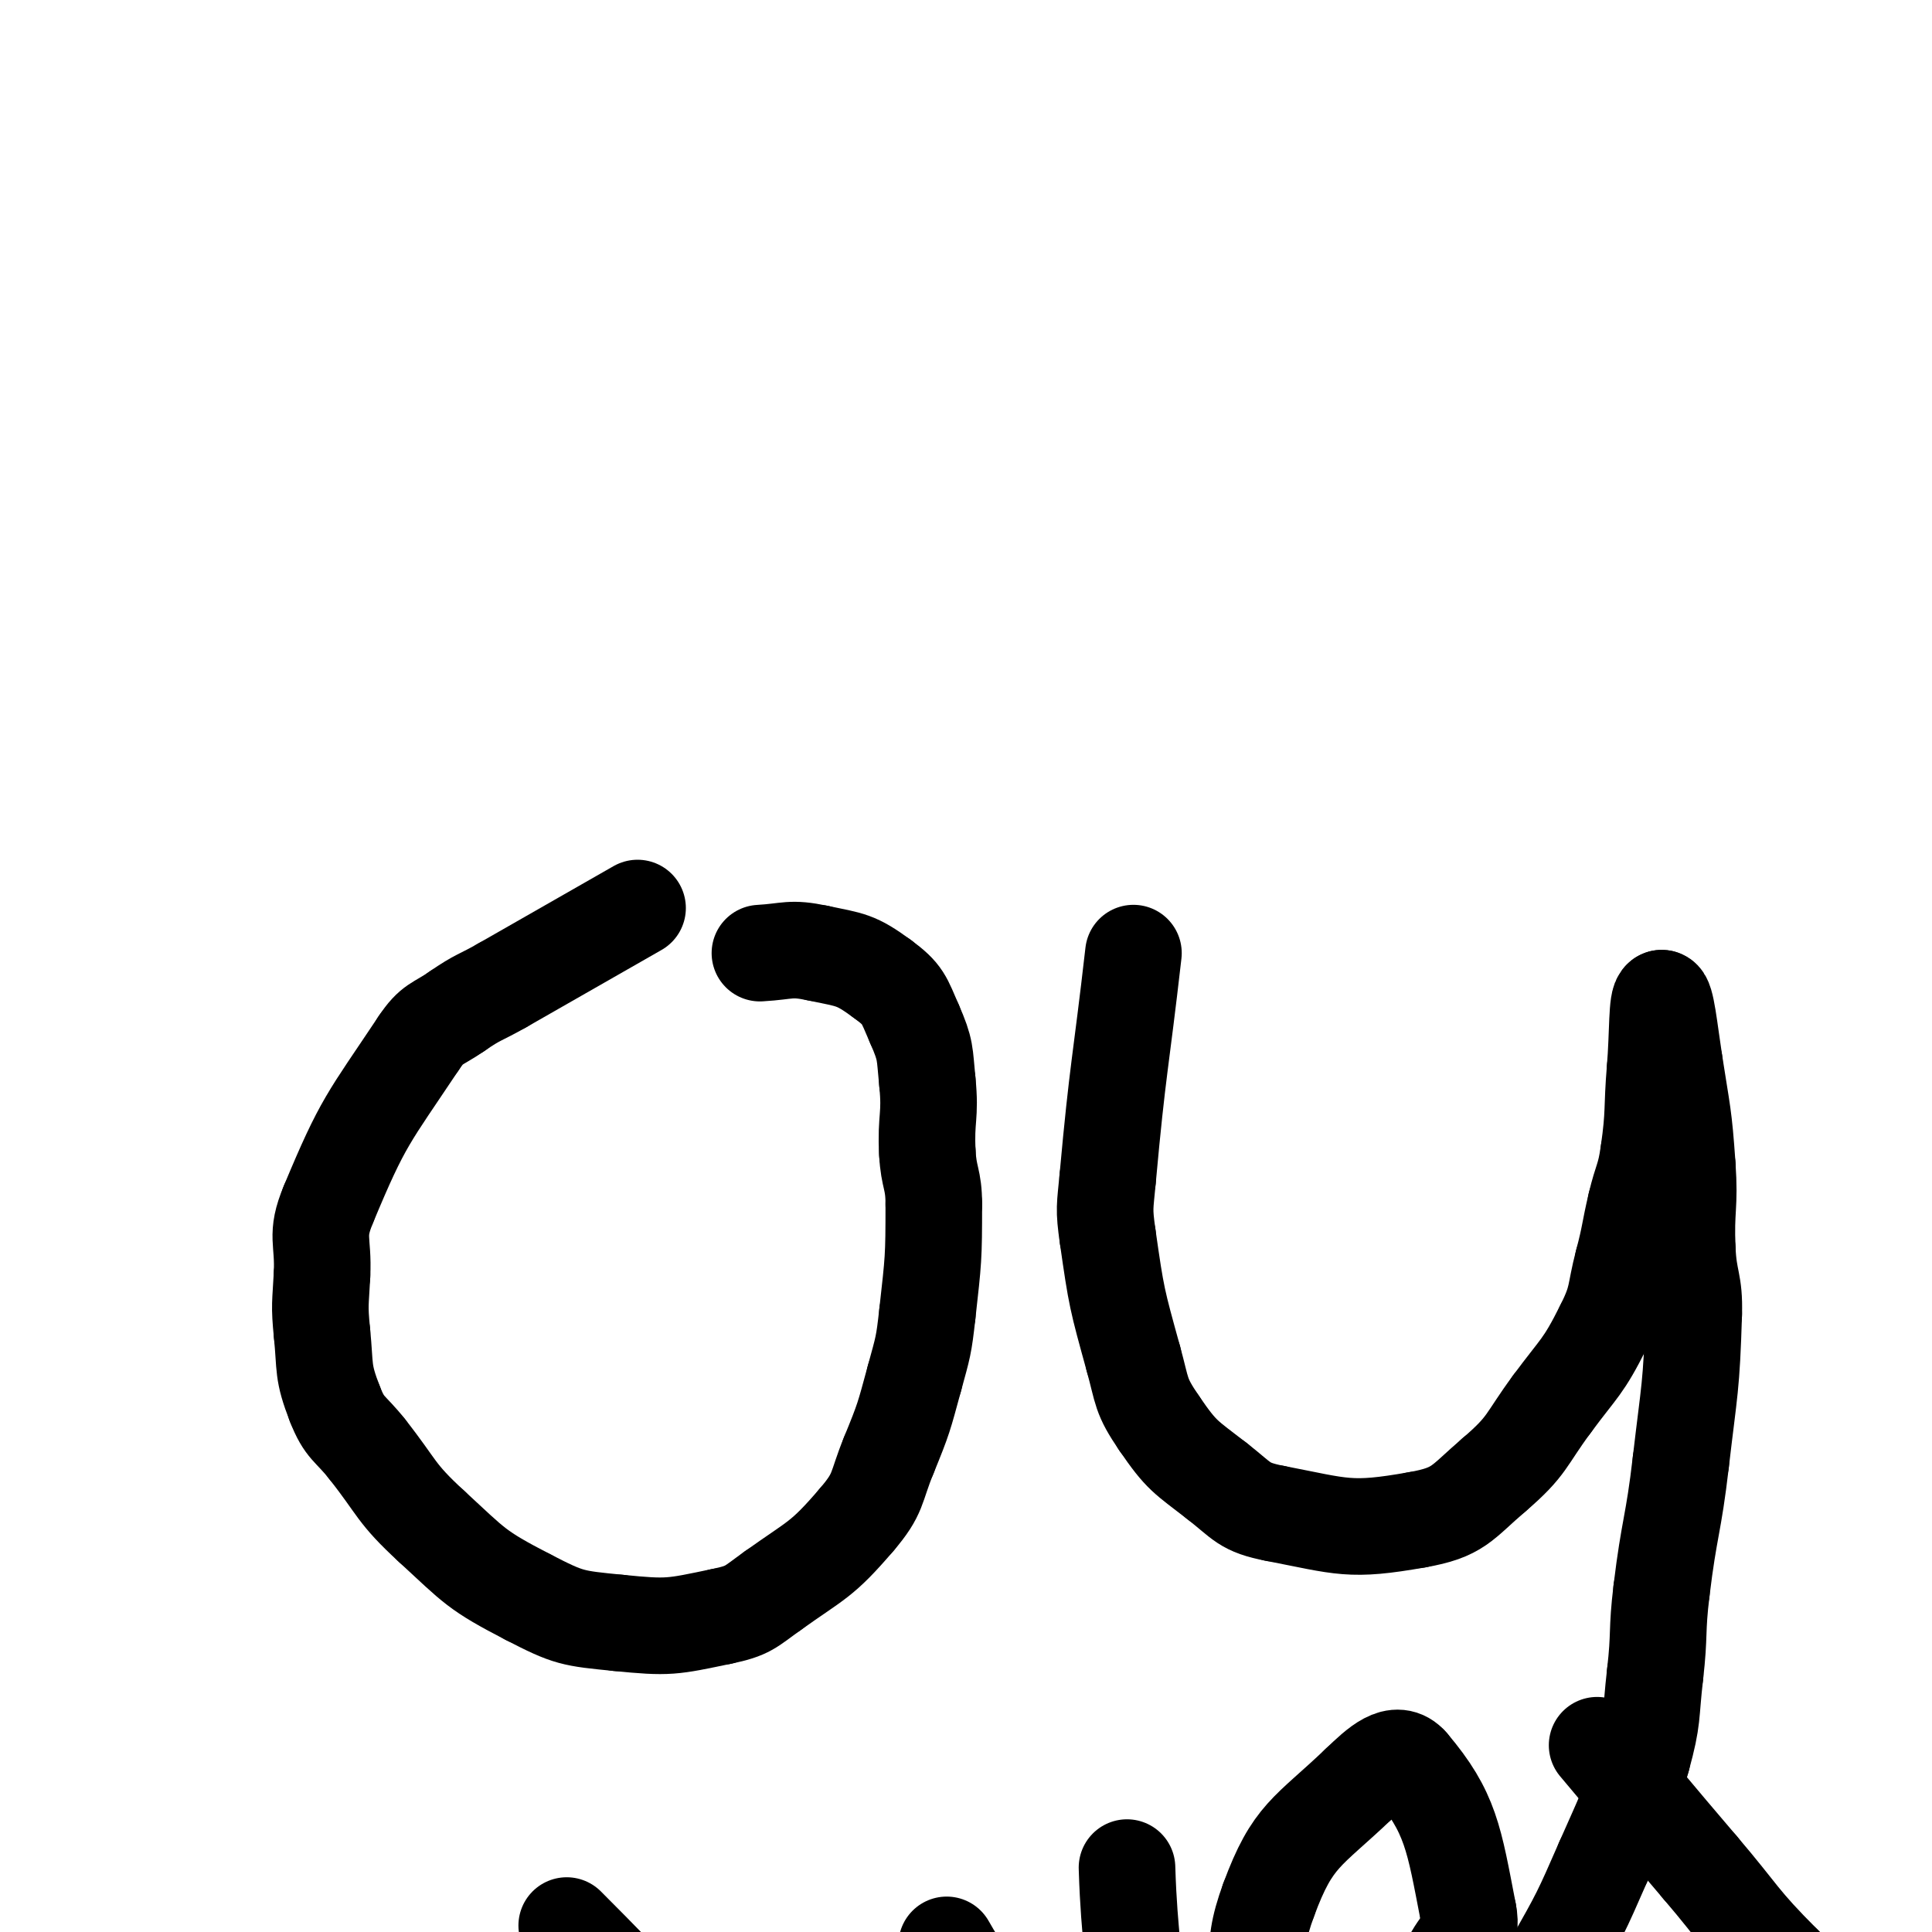
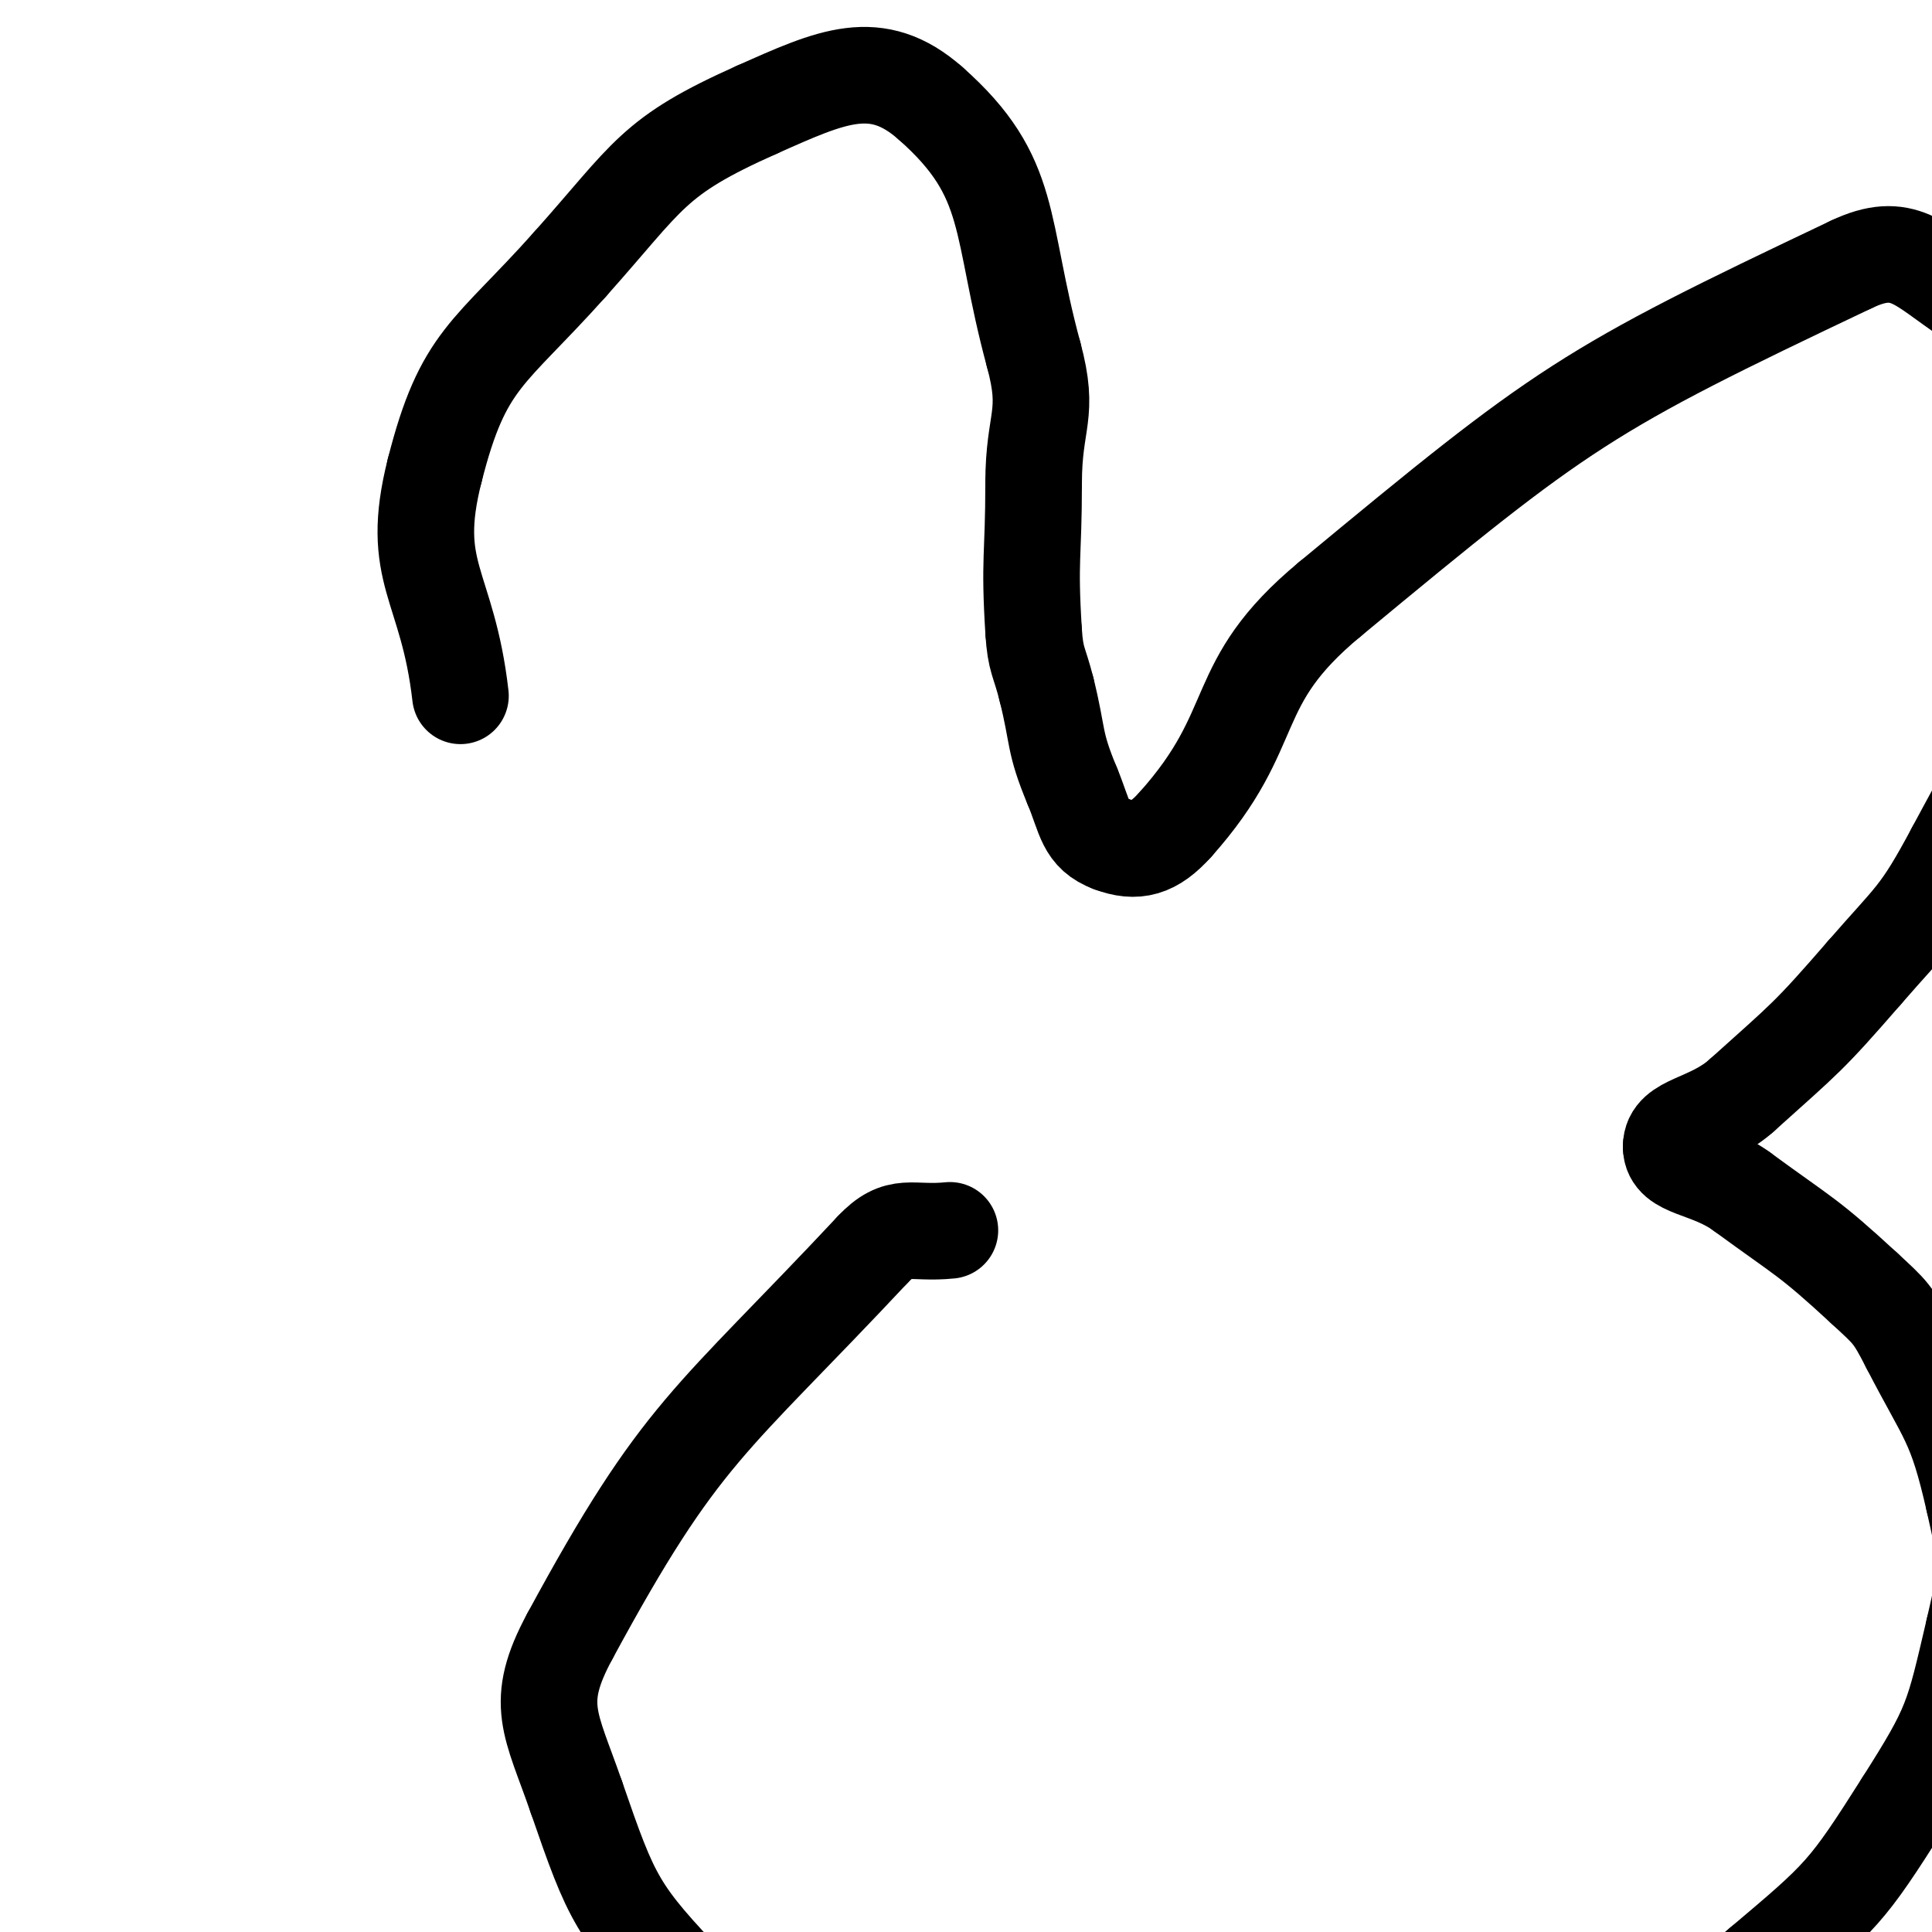
<svg xmlns="http://www.w3.org/2000/svg" viewBox="0 0 200 200" width="200" height="200">
-   <path d="M 66.000,94.000 C 59.000,98.000 59.000,98.000 52.000,102.000" stroke-width="5.279" stroke="black" fill="none" stroke-linecap="round" style="stroke-width:10;" />
-   <path d="M 52.000,102.000 C 49.667,103.333 49.534,103.143 47.333,104.667" stroke-width="4.692" stroke="black" fill="none" stroke-linecap="round" style="stroke-width:10;" />
-   <path d="M 47.333,104.667 C 45.201,106.143 44.761,105.858 43.333,108.000" stroke-width="5.111" stroke="black" fill="none" stroke-linecap="round" style="stroke-width:10;" />
-   <path d="M 43.333,108.000 C 38.095,115.858 37.609,116.005 34.000,124.667" stroke-width="3.173" stroke="black" fill="none" stroke-linecap="round" style="stroke-width:10;" />
-   <path d="M 34.000,124.667 C 32.609,128.005 33.517,128.327 33.333,132.000" stroke-width="3.863" stroke="black" fill="none" stroke-linecap="round" style="stroke-width:10;" />
-   <path d="M 33.333,132.000 C 33.184,134.993 33.036,135.027 33.333,138.000" stroke-width="4.020" stroke="black" fill="none" stroke-linecap="round" style="stroke-width:10;" />
-   <path d="M 33.333,138.000 C 33.703,141.693 33.348,141.942 34.667,145.333" stroke-width="4.448" stroke="black" fill="none" stroke-linecap="round" style="stroke-width:10;" />
-   <path d="M 34.667,145.333 C 35.681,147.942 36.224,147.751 38.000,150.000" stroke-width="4.559" stroke="black" fill="none" stroke-linecap="round" style="stroke-width:10;" />
-   <path d="M 38.000,150.000 C 41.224,154.084 40.863,154.501 44.667,158.000" stroke-width="4.603" stroke="black" fill="none" stroke-linecap="round" style="stroke-width:10;" />
-   <path d="M 44.667,158.000 C 49.196,162.167 49.244,162.529 54.667,165.333" stroke-width="4.418" stroke="black" fill="none" stroke-linecap="round" style="stroke-width:10;" />
-   <path d="M 54.667,165.333 C 58.911,167.529 59.240,167.524 64.000,168.000" stroke-width="4.536" stroke="black" fill="none" stroke-linecap="round" style="stroke-width:10;" />
-   <path d="M 64.000,168.000 C 69.240,168.524 69.532,168.403 74.667,167.333" stroke-width="4.556" stroke="black" fill="none" stroke-linecap="round" style="stroke-width:10;" />
-   <path d="M 74.667,167.333 C 77.532,166.736 77.589,166.388 80.000,164.667" stroke-width="4.360" stroke="black" fill="none" stroke-linecap="round" style="stroke-width:10;" />
-   <path d="M 80.000,164.667 C 84.589,161.388 85.045,161.559 88.667,157.333" stroke-width="4.621" stroke="black" fill="none" stroke-linecap="round" style="stroke-width:10;" />
-   <path d="M 88.667,157.333 C 91.045,154.559 90.592,154.107 92.000,150.667" stroke-width="4.100" stroke="black" fill="none" stroke-linecap="round" style="stroke-width:10;" />
-   <path d="M 92.000,150.667 C 93.592,146.774 93.559,146.727 94.667,142.667" stroke-width="4.536" stroke="black" fill="none" stroke-linecap="round" style="stroke-width:10;" />
-   <path d="M 94.667,142.667 C 95.559,139.393 95.625,139.371 96.000,136.000" stroke-width="4.657" stroke="black" fill="none" stroke-linecap="round" style="stroke-width:10;" />
-   <path d="M 96.000,136.000 C 96.625,130.371 96.667,130.322 96.667,124.667" stroke-width="4.443" stroke="black" fill="none" stroke-linecap="round" style="stroke-width:10;" />
-   <path d="M 96.667,124.667 C 96.667,121.989 96.141,122.012 96.000,119.333" stroke-width="4.863" stroke="black" fill="none" stroke-linecap="round" style="stroke-width:10;" />
-   <path d="M 96.000,119.333 C 95.808,115.679 96.363,115.627 96.000,112.000" stroke-width="4.947" stroke="black" fill="none" stroke-linecap="round" style="stroke-width:10;" />
-   <path d="M 96.000,112.000 C 95.696,108.960 95.874,108.759 94.667,106.000" stroke-width="5.019" stroke="black" fill="none" stroke-linecap="round" style="stroke-width:10;" />
-   <path d="M 94.667,106.000 C 93.540,103.426 93.554,102.962 91.333,101.333" stroke-width="5.151" stroke="black" fill="none" stroke-linecap="round" style="stroke-width:10;" />
-   <path d="M 91.333,101.333 C 88.554,99.295 88.117,99.393 84.667,98.667" stroke-width="5.130" stroke="black" fill="none" stroke-linecap="round" style="stroke-width:10;" />
-   <path d="M 84.667,98.667 C 81.784,98.060 81.656,98.491 78.667,98.667" stroke-width="5.216" stroke="black" fill="none" stroke-linecap="round" style="stroke-width:10;" />
-   <path d="M 117.333,98.667 C 116.000,110.333 115.729,110.318 114.667,122.000" stroke-width="5.227" stroke="black" fill="none" stroke-linecap="round" style="stroke-width:10;" />
-   <path d="M 114.667,122.000 C 114.395,124.985 114.244,125.044 114.667,128.000" stroke-width="4.696" stroke="black" fill="none" stroke-linecap="round" style="stroke-width:10;" />
-   <path d="M 114.667,128.000 C 115.578,134.377 115.618,134.449 117.333,140.667" stroke-width="4.243" stroke="black" fill="none" stroke-linecap="round" style="stroke-width:10;" />
-   <path d="M 117.333,140.667 C 118.285,144.116 118.014,144.430 120.000,147.333" stroke-width="4.631" stroke="black" fill="none" stroke-linecap="round" style="stroke-width:10;" />
-   <path d="M 120.000,147.333 C 122.347,150.764 122.683,150.754 126.000,153.333" stroke-width="4.702" stroke="black" fill="none" stroke-linecap="round" style="stroke-width:10;" />
-   <path d="M 126.000,153.333 C 128.683,155.420 128.708,156.030 132.000,156.667" stroke-width="4.717" stroke="black" fill="none" stroke-linecap="round" style="stroke-width:10;" />
-   <path d="M 132.000,156.667 C 139.041,158.030 139.717,158.560 146.667,157.333" stroke-width="4.544" stroke="black" fill="none" stroke-linecap="round" style="stroke-width:10;" />
-   <path d="M 146.667,157.333 C 151.051,156.560 151.207,155.632 154.667,152.667" stroke-width="4.495" stroke="black" fill="none" stroke-linecap="round" style="stroke-width:10;" />
-   <path d="M 154.667,152.667 C 158.207,149.632 157.854,149.139 160.667,145.333" stroke-width="4.427" stroke="black" fill="none" stroke-linecap="round" style="stroke-width:10;" />
-   <path d="M 160.667,145.333 C 163.521,141.472 163.873,141.587 166.000,137.333" stroke-width="4.570" stroke="black" fill="none" stroke-linecap="round" style="stroke-width:10;" />
-   <path d="M 166.000,137.333 C 167.540,134.254 167.115,134.030 168.000,130.667" stroke-width="4.149" stroke="black" fill="none" stroke-linecap="round" style="stroke-width:10;" />
-   <path d="M 168.000,130.667 C 168.782,127.697 168.629,127.658 169.333,124.667" stroke-width="4.137" stroke="black" fill="none" stroke-linecap="round" style="stroke-width:10;" />
-   <path d="M 169.333,124.667 C 169.963,121.991 170.279,122.045 170.667,119.333" stroke-width="4.662" stroke="black" fill="none" stroke-linecap="round" style="stroke-width:10;" />
-   <path d="M 170.667,119.333 C 171.279,115.045 170.972,114.998 171.333,110.667" stroke-width="4.447" stroke="black" fill="none" stroke-linecap="round" style="stroke-width:10;" />
-   <path d="M 171.333,110.667 C 171.639,106.998 171.480,103.507 172.000,103.333" stroke-width="4.874" stroke="black" fill="none" stroke-linecap="round" style="stroke-width:10;" />
-   <path d="M 172.000,103.333 C 172.480,103.173 172.817,106.642 173.333,110.000" stroke-width="5.242" stroke="black" fill="none" stroke-linecap="round" style="stroke-width:10;" />
-   <path d="M 173.333,110.000 C 174.150,115.309 174.298,115.315 174.667,120.667" stroke-width="4.500" stroke="black" fill="none" stroke-linecap="round" style="stroke-width:10;" />
-   <path d="M 174.667,120.667 C 174.964,124.981 174.479,125.009 174.667,129.333" stroke-width="4.236" stroke="black" fill="none" stroke-linecap="round" style="stroke-width:10;" />
-   <path d="M 174.667,129.333 C 174.812,132.676 175.434,132.664 175.333,136.000" stroke-width="4.565" stroke="black" fill="none" stroke-linecap="round" style="stroke-width:10;" />
-   <path d="M 175.333,136.000 C 175.101,143.664 174.888,143.693 174.000,151.333" stroke-width="4.157" stroke="black" fill="none" stroke-linecap="round" style="stroke-width:10;" />
-   <path d="M 174.000,151.333 C 173.222,158.026 172.811,157.979 172.000,164.667" stroke-width="3.616" stroke="black" fill="none" stroke-linecap="round" style="stroke-width:10;" />
-   <path d="M 172.000,164.667 C 171.477,168.979 171.831,169.019 171.333,173.333" stroke-width="3.783" stroke="black" fill="none" stroke-linecap="round" style="stroke-width:10;" />
-   <path d="M 171.333,173.333 C 170.831,177.686 171.160,177.796 170.000,182.000" stroke-width="3.783" stroke="black" fill="none" stroke-linecap="round" style="stroke-width:10;" />
-   <path d="M 170.000,182.000 C 168.493,187.462 168.280,187.455 166.000,192.667" stroke-width="4.196" stroke="black" fill="none" stroke-linecap="round" style="stroke-width:10;" />
-   <path d="M 166.000,192.667 C 163.613,198.122 163.593,198.156 160.667,203.333" stroke-width="4.324" stroke="black" fill="none" stroke-linecap="round" style="stroke-width:10;" />
-   <path d="M 160.667,203.333 C 159.260,205.823 159.224,205.857 157.333,208.000" stroke-width="4.357" stroke="black" fill="none" stroke-linecap="round" style="stroke-width:10;" />
-   <path d="M 157.333,208.000 C 154.224,211.523 154.451,211.942 150.667,214.667" stroke-width="3.869" stroke="black" fill="none" stroke-linecap="round" style="stroke-width:10;" />
-   <path d="M 150.667,214.667 C 146.118,217.942 145.867,217.965 140.667,220.000" stroke-width="4.182" stroke="black" fill="none" stroke-linecap="round" style="stroke-width:10;" />
-   <path d="M 140.667,220.000 C 138.200,220.965 138.011,220.518 135.333,220.667" stroke-width="4.463" stroke="black" fill="none" stroke-linecap="round" style="stroke-width:10;" />
-   <path d="M 135.333,220.667 C 132.011,220.851 131.883,221.234 128.667,220.667" stroke-width="4.519" stroke="black" fill="none" stroke-linecap="round" style="stroke-width:10;" />
-   <path d="M 128.667,220.667 C 126.217,220.234 126.243,219.847 124.000,218.667" stroke-width="4.496" stroke="black" fill="none" stroke-linecap="round" style="stroke-width:10;" />
-   <path d="M 124.000,218.667 C 119.909,216.514 120.000,216.333 116.000,214.000" stroke-width="4.379" stroke="black" fill="none" stroke-linecap="round" style="stroke-width:10;" />
-   <path d="M 116.000,214.000 C 112.000,211.667 112.056,211.564 108.000,209.333" stroke-width="4.740" stroke="black" fill="none" stroke-linecap="round" style="stroke-width:10;" />
-   <path d="M 108.000,209.333 C 105.389,207.897 104.951,208.494 102.667,206.667" stroke-width="4.368" stroke="black" fill="none" stroke-linecap="round" style="stroke-width:10;" />
-   <path d="M 102.667,206.667 C 99.951,204.494 99.731,204.363 98.000,201.333" stroke-width="4.812" stroke="black" fill="none" stroke-linecap="round" style="stroke-width:10;" />
-   <path d="M 58.667,199.333 C 66.333,207.000 66.129,207.221 74.000,214.667" stroke-width="5.033" stroke="black" fill="none" stroke-linecap="round" style="stroke-width:10;" />
-   <path d="M 74.000,214.667 C 78.462,218.888 78.780,218.540 83.333,222.667" stroke-width="4.536" stroke="black" fill="none" stroke-linecap="round" style="stroke-width:10;" />
-   <path d="M 83.333,222.667 C 89.447,228.207 89.333,228.333 95.333,234.000" stroke-width="4.233" stroke="black" fill="none" stroke-linecap="round" style="stroke-width:10;" />
-   <path d="M 95.333,234.000 C 101.333,239.667 100.796,240.807 107.333,245.333" stroke-width="4.467" stroke="black" fill="none" stroke-linecap="round" style="stroke-width:10;" />
-   <path d="M 107.333,245.333 C 109.462,246.807 111.543,247.736 112.667,246.000" stroke-width="5.107" stroke="black" fill="none" stroke-linecap="round" style="stroke-width:10;" />
-   <path d="M 112.667,246.000 C 115.210,242.070 113.981,240.038 114.667,234.000" stroke-width="3.863" stroke="black" fill="none" stroke-linecap="round" style="stroke-width:10;" />
-   <path d="M 114.667,234.000 C 115.647,225.371 115.067,225.299 116.000,216.667" stroke-width="3.923" stroke="black" fill="none" stroke-linecap="round" style="stroke-width:10;" />
-   <path d="M 116.000,216.667 C 116.400,212.966 117.227,213.039 117.333,209.333" stroke-width="4.294" stroke="black" fill="none" stroke-linecap="round" style="stroke-width:10;" />
-   <path d="M 117.333,209.333 C 117.561,201.372 116.917,201.335 116.667,193.333" stroke-width="4.463" stroke="black" fill="none" stroke-linecap="round" style="stroke-width:10;" />
-   <path d="M 134.000,226.667 C 140.000,219.000 140.518,219.328 146.000,211.333" stroke-width="5.241" stroke="black" fill="none" stroke-linecap="round" style="stroke-width:10;" />
-   <path d="M 146.000,211.333 C 148.518,207.661 148.167,207.406 150.000,203.333" stroke-width="4.818" stroke="black" fill="none" stroke-linecap="round" style="stroke-width:10;" />
-   <path d="M 150.000,203.333 C 151.167,200.740 152.514,200.656 152.000,198.000" stroke-width="4.568" stroke="black" fill="none" stroke-linecap="round" style="stroke-width:10;" />
-   <path d="M 152.000,198.000 C 150.514,190.323 150.210,187.620 146.000,182.667" stroke-width="4.933" stroke="black" fill="none" stroke-linecap="round" style="stroke-width:10;" />
-   <path d="M 146.000,182.667 C 144.544,180.953 142.665,182.759 140.667,184.667" stroke-width="5.041" stroke="black" fill="none" stroke-linecap="round" style="stroke-width:10;" />
-   <path d="M 140.667,184.667 C 135.332,189.759 133.819,189.919 131.333,196.667" stroke-width="4.641" stroke="black" fill="none" stroke-linecap="round" style="stroke-width:10;" />
-   <path d="M 131.333,196.667 C 129.153,202.585 130.609,203.482 131.333,210.000" stroke-width="4.572" stroke="black" fill="none" stroke-linecap="round" style="stroke-width:10;" />
-   <path d="M 131.333,210.000 C 131.609,212.482 131.391,213.191 133.333,214.667" stroke-width="4.703" stroke="black" fill="none" stroke-linecap="round" style="stroke-width:10;" />
-   <path d="M 133.333,214.667 C 139.724,219.524 140.112,221.178 148.000,222.667" stroke-width="4.116" stroke="black" fill="none" stroke-linecap="round" style="stroke-width:10;" />
-   <path d="M 148.000,222.667 C 157.778,224.512 158.691,223.234 168.667,221.333" stroke-width="4.081" stroke="black" fill="none" stroke-linecap="round" style="stroke-width:10;" />
-   <path d="M 168.667,221.333 C 172.691,220.567 172.442,219.507 176.000,217.333" stroke-width="4.339" stroke="black" fill="none" stroke-linecap="round" style="stroke-width:10;" />
-   <path d="M 176.000,217.333 C 178.442,215.841 178.358,215.701 180.667,214.000" stroke-width="4.198" stroke="black" fill="none" stroke-linecap="round" style="stroke-width:10;" />
-   <path d="M 180.667,214.000 C 184.692,211.034 184.969,211.328 188.667,208.000" stroke-width="4.529" stroke="black" fill="none" stroke-linecap="round" style="stroke-width:10;" />
-   <path d="M 165.333,180.667 C 170.667,187.000 170.627,187.034 176.000,193.333" stroke-width="5.151" stroke="black" fill="none" stroke-linecap="round" style="stroke-width:10;" />
-   <path d="M 176.000,193.333 C 180.294,198.367 179.997,198.664 184.667,203.333" stroke-width="4.789" stroke="black" fill="none" stroke-linecap="round" style="stroke-width:10;" />
-   <path d="M 184.667,203.333 C 190.664,209.331 190.347,210.708 197.333,214.667" stroke-width="3.725" stroke="black" fill="none" stroke-linecap="round" style="stroke-width:10;" />
-   <path d="M 197.333,214.667 C 200.347,216.375 201.227,215.630 204.667,214.667" stroke-width="4.229" stroke="black" fill="none" stroke-linecap="round" style="stroke-width:10;" />
-   <path d="M 204.667,214.667 C 209.561,213.296 210.373,213.476 214.000,210.000" stroke-width="4.321" stroke="black" fill="none" stroke-linecap="round" style="stroke-width:10;" />
-   <path d="M 214.000,210.000 C 218.373,205.810 219.155,205.253 220.667,199.333" stroke-width="4.309" stroke="black" fill="none" stroke-linecap="round" style="stroke-width:10;" />
-   <path d="M 220.667,199.333 C 223.155,189.587 222.427,188.909 222.000,178.667" stroke-width="4.036" stroke="black" fill="none" stroke-linecap="round" style="stroke-width:10;" />
-   <path d="M 222.000,178.667 C 221.760,172.909 220.474,173.035 219.333,167.333" stroke-width="3.992" stroke="black" fill="none" stroke-linecap="round" style="stroke-width:10;" />
-   <path d="M 219.333,167.333 C 218.807,164.701 219.193,164.631 218.667,162.000" stroke-width="4.438" stroke="black" fill="none" stroke-linecap="round" style="stroke-width:10;" />
-   <path d="M 218.667,162.000 C 217.859,157.964 216.537,153.092 216.667,154.000" stroke-width="4.565" stroke="black" fill="none" stroke-linecap="round" style="stroke-width:10;" />
-   <path d="M 216.667,154.000 C 216.870,155.425 217.590,160.442 219.333,166.667" stroke-width="5.040" stroke="black" fill="none" stroke-linecap="round" style="stroke-width:10;" />
-   <path d="M 219.333,166.667 C 222.257,177.109 222.708,176.987 226.000,187.333" stroke-width="3.948" stroke="black" fill="none" stroke-linecap="round" style="stroke-width:10;" />
-   <path d="M 226.000,187.333 C 227.375,191.654 227.804,191.564 228.667,196.000" stroke-width="4.129" stroke="black" fill="none" stroke-linecap="round" style="stroke-width:10;" />
-   <path d="M 228.667,196.000 C 230.138,203.564 229.753,203.657 230.667,211.333" stroke-width="3.606" stroke="black" fill="none" stroke-linecap="round" style="stroke-width:10;" />
-   <path d="M 230.667,211.333 C 231.419,217.657 232.561,217.717 232.000,224.000" stroke-width="3.911" stroke="black" fill="none" stroke-linecap="round" style="stroke-width:10;" />
-   <path d="M 232.000,224.000 C 230.894,236.384 232.434,238.040 227.333,248.667" stroke-width="4.089" stroke="black" fill="none" stroke-linecap="round" style="stroke-width:10;" />
-   <path d="M 227.333,248.667 C 224.434,254.706 222.595,255.624 216.000,257.333" stroke-width="4.273" stroke="black" fill="none" stroke-linecap="round" style="stroke-width:10;" />
-   <path d="M 216.000,257.333 C 204.595,260.290 203.616,258.261 191.333,258.000" stroke-width="4.333" stroke="black" fill="none" stroke-linecap="round" style="stroke-width:10;" />
-   <path d="M 191.333,258.000 C 187.949,257.928 187.945,257.549 184.667,256.667" stroke-width="4.395" stroke="black" fill="none" stroke-linecap="round" style="stroke-width:10;" />
-   <path d="M 184.667,256.667 C 179.278,255.216 176.905,257.401 174.000,253.333" stroke-width="4.413" stroke="black" fill="none" stroke-linecap="round" style="stroke-width:10;" />
+   <path d="M 47.667,72.031 C 46.333,60.365 42.284,59.402 45.000,48.698" stroke-width="5.052" stroke="black" fill="none" stroke-linecap="round" style="stroke-width:10;" />
+   <path d="M 45.000,48.698 C 47.951,37.068 50.597,36.776 59.000,27.365" stroke-width="3.827" stroke="black" fill="none" stroke-linecap="round" style="stroke-width:10;" />
+   <path d="M 59.000,27.365 C 67.264,18.109 67.466,16.216 78.333,11.365" stroke-width="4.031" stroke="black" fill="none" stroke-linecap="round" style="stroke-width:10;" />
+   <path d="M 78.333,11.365 C 86.133,7.883 90.735,5.750 96.333,10.698" stroke-width="4.510" stroke="black" fill="none" stroke-linecap="round" style="stroke-width:10;" />
+   <path d="M 96.333,10.698 C 105.068,18.417 103.383,23.360 107.000,36.698" stroke-width="4.375" stroke="black" fill="none" stroke-linecap="round" style="stroke-width:10;" />
+   <path d="M 107.000,36.698 C 108.716,43.026 107.000,43.365 107.000,50.031" stroke-width="4.182" stroke="black" fill="none" stroke-linecap="round" style="stroke-width:10;" />
+   <path d="M 107.000,50.031 C 107.000,57.698 106.524,57.750 107.000,65.365" stroke-width="4.139" stroke="black" fill="none" stroke-linecap="round" style="stroke-width:10;" />
+   <path d="M 107.000,65.365 C 107.191,68.417 107.588,68.384 108.333,71.365" stroke-width="4.371" stroke="black" fill="none" stroke-linecap="round" style="stroke-width:10;" />
+   <path d="M 108.333,71.365 C 109.588,76.384 109.035,76.650 111.000,81.365" stroke-width="4.439" stroke="black" fill="none" stroke-linecap="round" style="stroke-width:10;" />
+   <path d="M 111.000,81.365 C 112.369,84.650 112.286,86.347 115.000,87.365" stroke-width="4.737" stroke="black" fill="none" stroke-linecap="round" style="stroke-width:10;" />
+   <path d="M 115.000,87.365 C 117.619,88.347 119.429,87.866 121.667,85.365" stroke-width="5.051" stroke="black" fill="none" stroke-linecap="round" style="stroke-width:10;" />
+   <path d="M 121.667,85.365 C 130.762,75.199 126.957,70.905 137.667,62.031" stroke-width="4.356" stroke="black" fill="none" stroke-linecap="round" style="stroke-width:10;" />
+   <path d="M 137.667,62.031 C 161.957,41.905 164.030,40.485 191.667,27.365" stroke-width="4.333" stroke="black" fill="none" stroke-linecap="round" style="stroke-width:10;" />
+   <path d="M 191.667,27.365 C 197.030,24.818 198.736,27.411 203.667,30.698" stroke-width="4.589" stroke="black" fill="none" stroke-linecap="round" style="stroke-width:10;" />
+   <path d="M 203.667,30.698 C 208.736,34.078 208.625,35.223 211.667,40.698" stroke-width="4.548" stroke="black" fill="none" stroke-linecap="round" style="stroke-width:10;" />
+   <path d="M 211.667,40.698 C 213.625,44.223 213.284,44.622 213.667,48.698" stroke-width="4.429" stroke="black" fill="none" stroke-linecap="round" style="stroke-width:10;" />
+   <path d="M 213.667,48.698 C 214.284,55.289 215.479,55.742 213.667,62.031" stroke-width="4.150" stroke="black" fill="none" stroke-linecap="round" style="stroke-width:10;" />
+   <path d="M 213.667,62.031 C 209.812,75.409 208.980,75.596 202.333,88.031" stroke-width="4.142" stroke="black" fill="none" stroke-linecap="round" style="stroke-width:10;" />
+   <path d="M 202.333,88.031 C 198.646,94.929 198.144,94.775 193.000,100.698" stroke-width="4.125" stroke="black" fill="none" stroke-linecap="round" style="stroke-width:10;" />
+   <path d="M 193.000,100.698 C 187.144,107.442 186.973,107.389 180.333,113.365" stroke-width="4.330" stroke="black" fill="none" stroke-linecap="round" style="stroke-width:10;" />
+   <path d="M 180.333,113.365 C 176.973,116.389 173.000,116.145 173.000,118.698" stroke-width="4.785" stroke="black" fill="none" stroke-linecap="round" style="stroke-width:10;" />
+   <path d="M 173.000,118.698 C 173.000,121.145 176.833,120.797 180.333,123.365" stroke-width="5.165" stroke="black" fill="none" stroke-linecap="round" style="stroke-width:10;" />
+   <path d="M 180.333,123.365 C 186.833,128.131 187.108,127.926 193.000,133.365" stroke-width="4.851" stroke="black" fill="none" stroke-linecap="round" style="stroke-width:10;" />
+   <path d="M 193.000,133.365 C 195.775,135.926 195.939,136.011 197.667,139.365" stroke-width="4.633" stroke="black" fill="none" stroke-linecap="round" style="stroke-width:10;" />
+   <path d="M 197.667,139.365 C 201.606,147.011 202.449,147.075 204.333,155.365" stroke-width="4.378" stroke="black" fill="none" stroke-linecap="round" style="stroke-width:10;" />
+   <path d="M 204.333,155.365 C 205.783,161.741 205.825,162.324 204.333,168.698" stroke-width="4.351" stroke="black" fill="none" stroke-linecap="round" style="stroke-width:10;" />
+   <path d="M 204.333,168.698 C 202.159,177.990 202.135,178.607 197.000,186.698" stroke-width="3.939" stroke="black" fill="none" stroke-linecap="round" style="stroke-width:10;" />
+   <path d="M 197.000,186.698 C 191.135,195.940 190.698,196.301 182.333,203.365" stroke-width="3.874" stroke="black" fill="none" stroke-linecap="round" style="stroke-width:10;" />
+   <path d="M 182.333,203.365 C 175.698,208.968 175.217,209.115 167.000,212.031" stroke-width="3.637" stroke="black" fill="none" stroke-linecap="round" style="stroke-width:10;" />
+   <path d="M 167.000,212.031 C 154.551,216.449 154.223,217.240 141.000,218.031" stroke-width="3.251" stroke="black" fill="none" stroke-linecap="round" style="stroke-width:10;" />
+   <path d="M 141.000,218.031 C 115.223,219.573 113.917,221.011 89.000,216.698" stroke-width="3.465" stroke="black" fill="none" stroke-linecap="round" style="stroke-width:10;" />
+   <path d="M 89.000,216.698 C 79.251,215.011 78.501,213.176 71.667,206.031" stroke-width="3.705" stroke="black" fill="none" stroke-linecap="round" style="stroke-width:10;" />
+   <path d="M 71.667,206.031 C 63.834,197.843 63.359,196.720 59.667,186.031" stroke-width="3.873" stroke="black" fill="none" stroke-linecap="round" style="stroke-width:10;" />
+   <path d="M 59.667,186.031 C 57.026,178.387 55.210,176.367 59.000,169.365" stroke-width="4.094" stroke="black" fill="none" stroke-linecap="round" style="stroke-width:10;" />
+   <path d="M 59.000,169.365 C 70.544,148.034 73.413,147.432 90.333,129.365" stroke-width="4.193" stroke="black" fill="none" stroke-linecap="round" style="stroke-width:10;" />
+   <path d="M 90.333,129.365 C 93.079,126.432 94.262,127.786 98.333,127.365" stroke-width="4.699" stroke="black" fill="none" stroke-linecap="round" style="stroke-width:10;" />
</svg>
